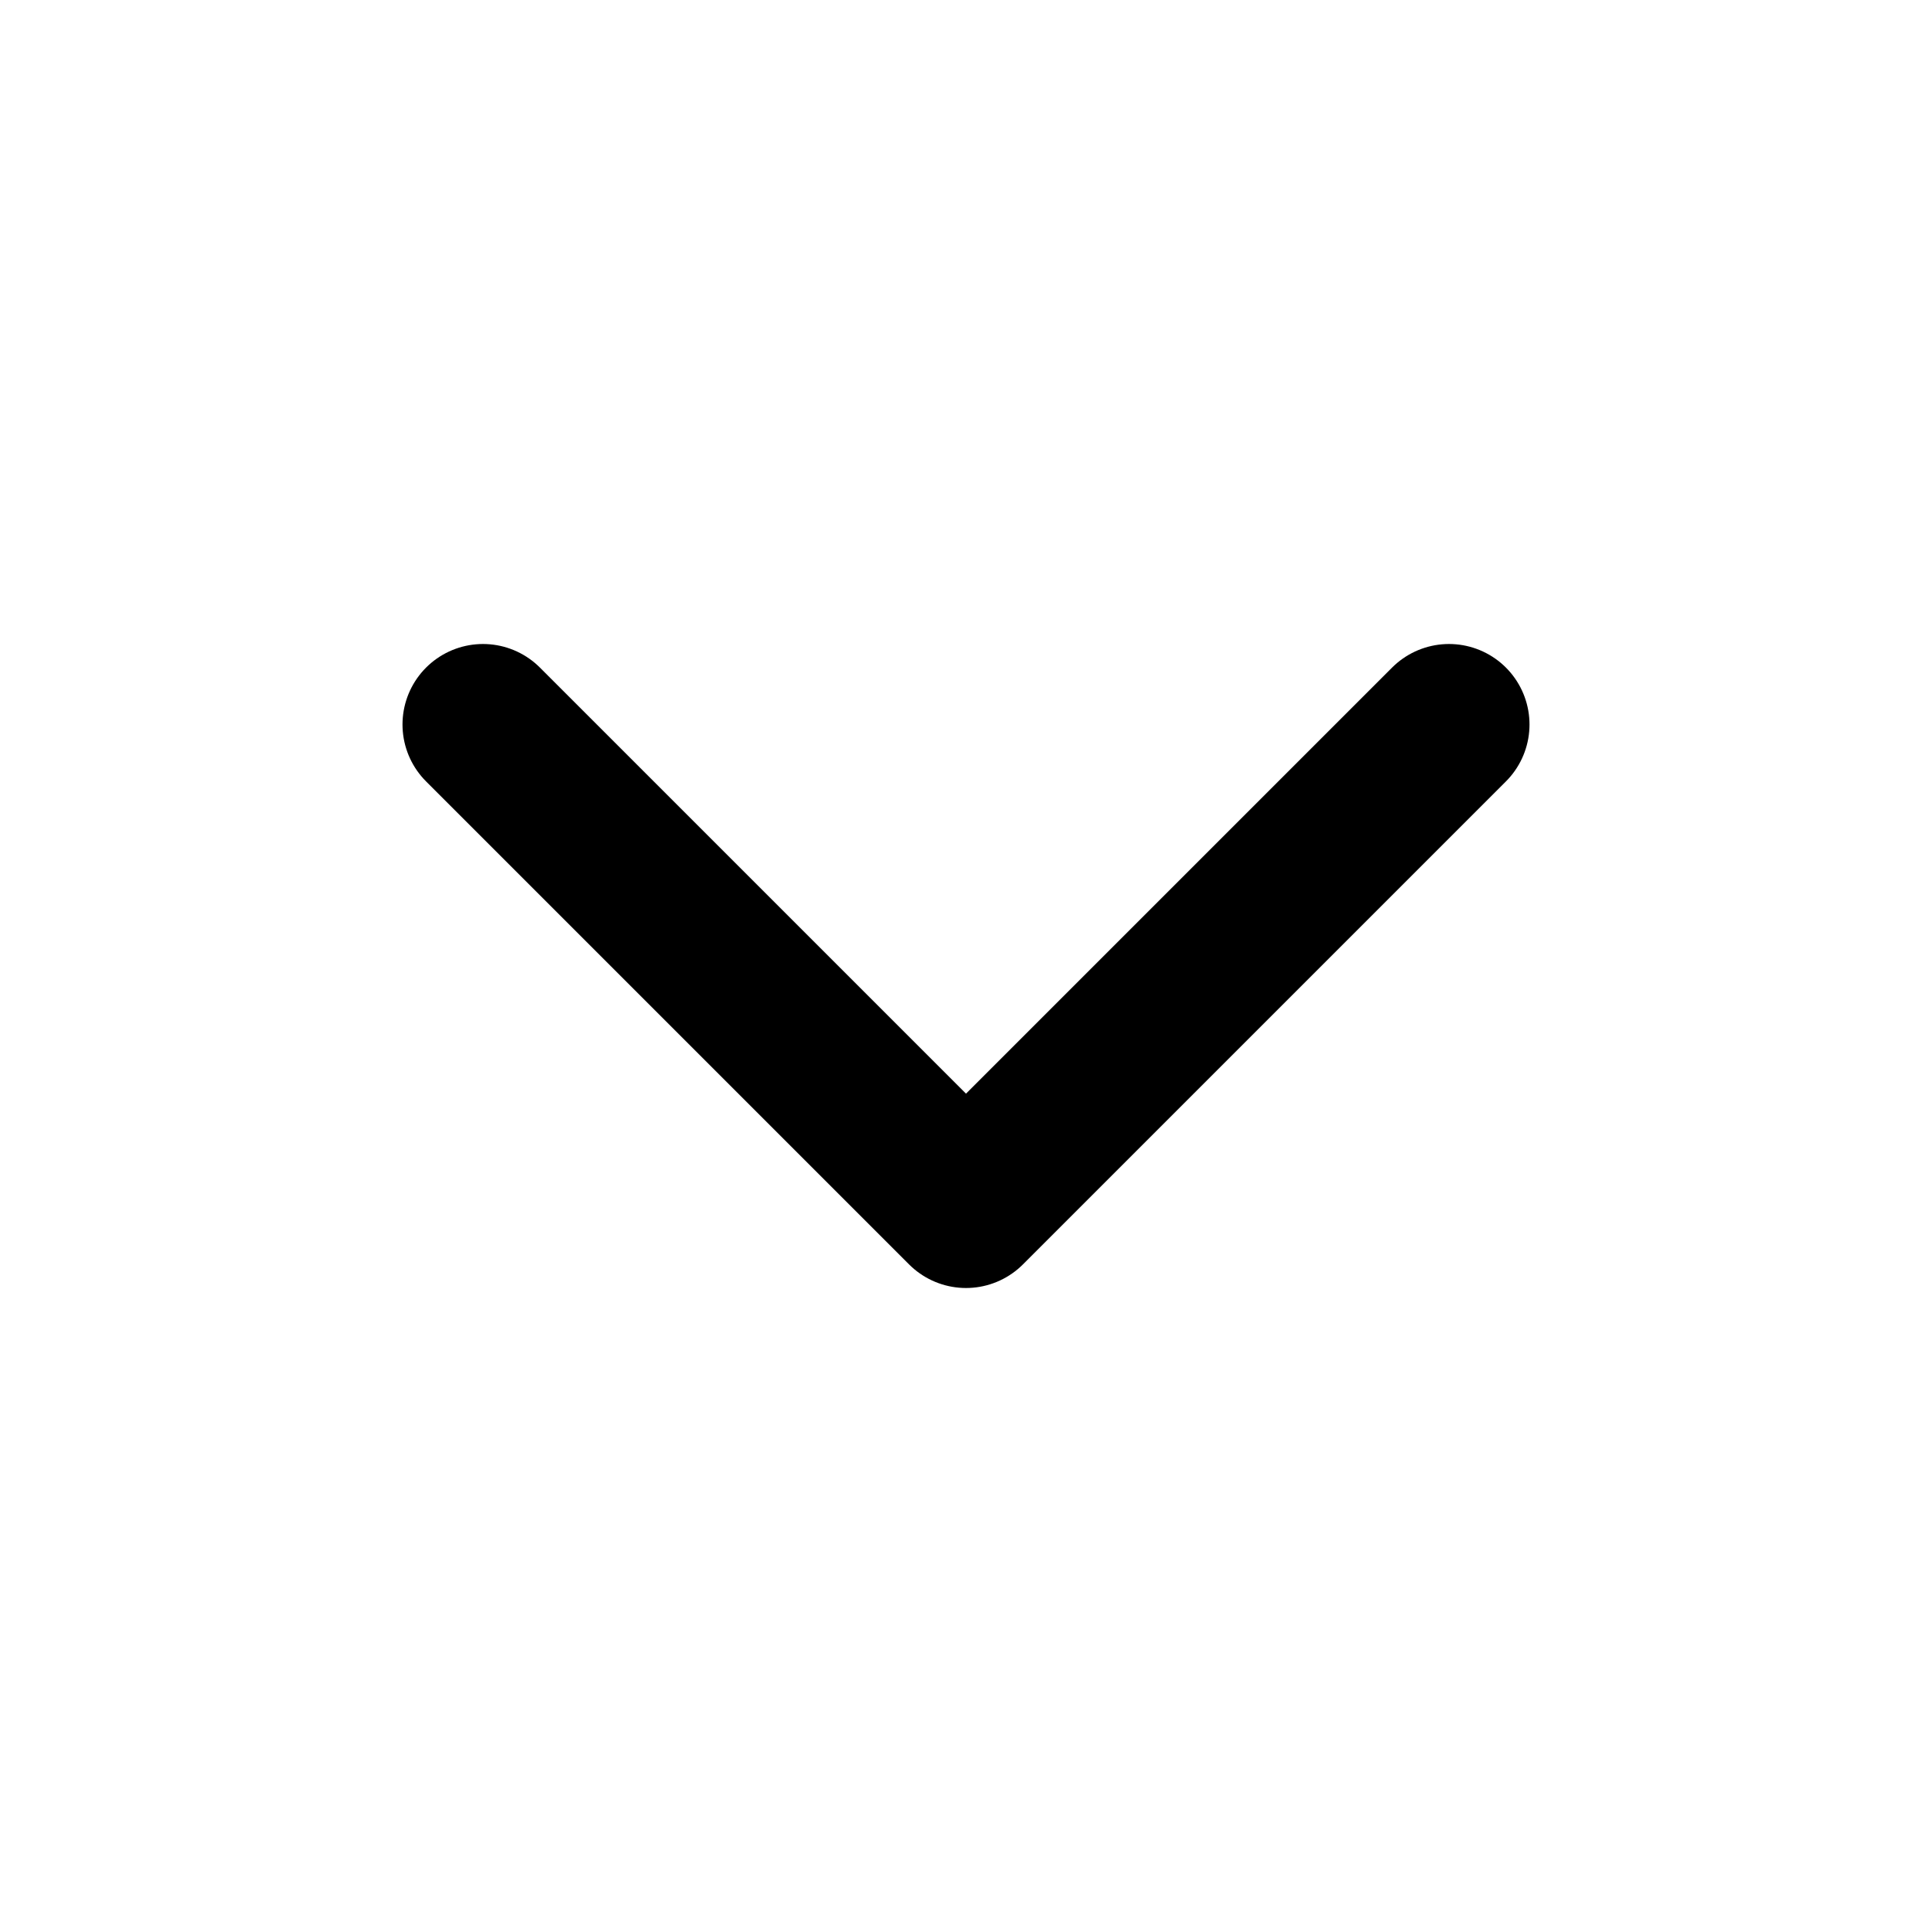
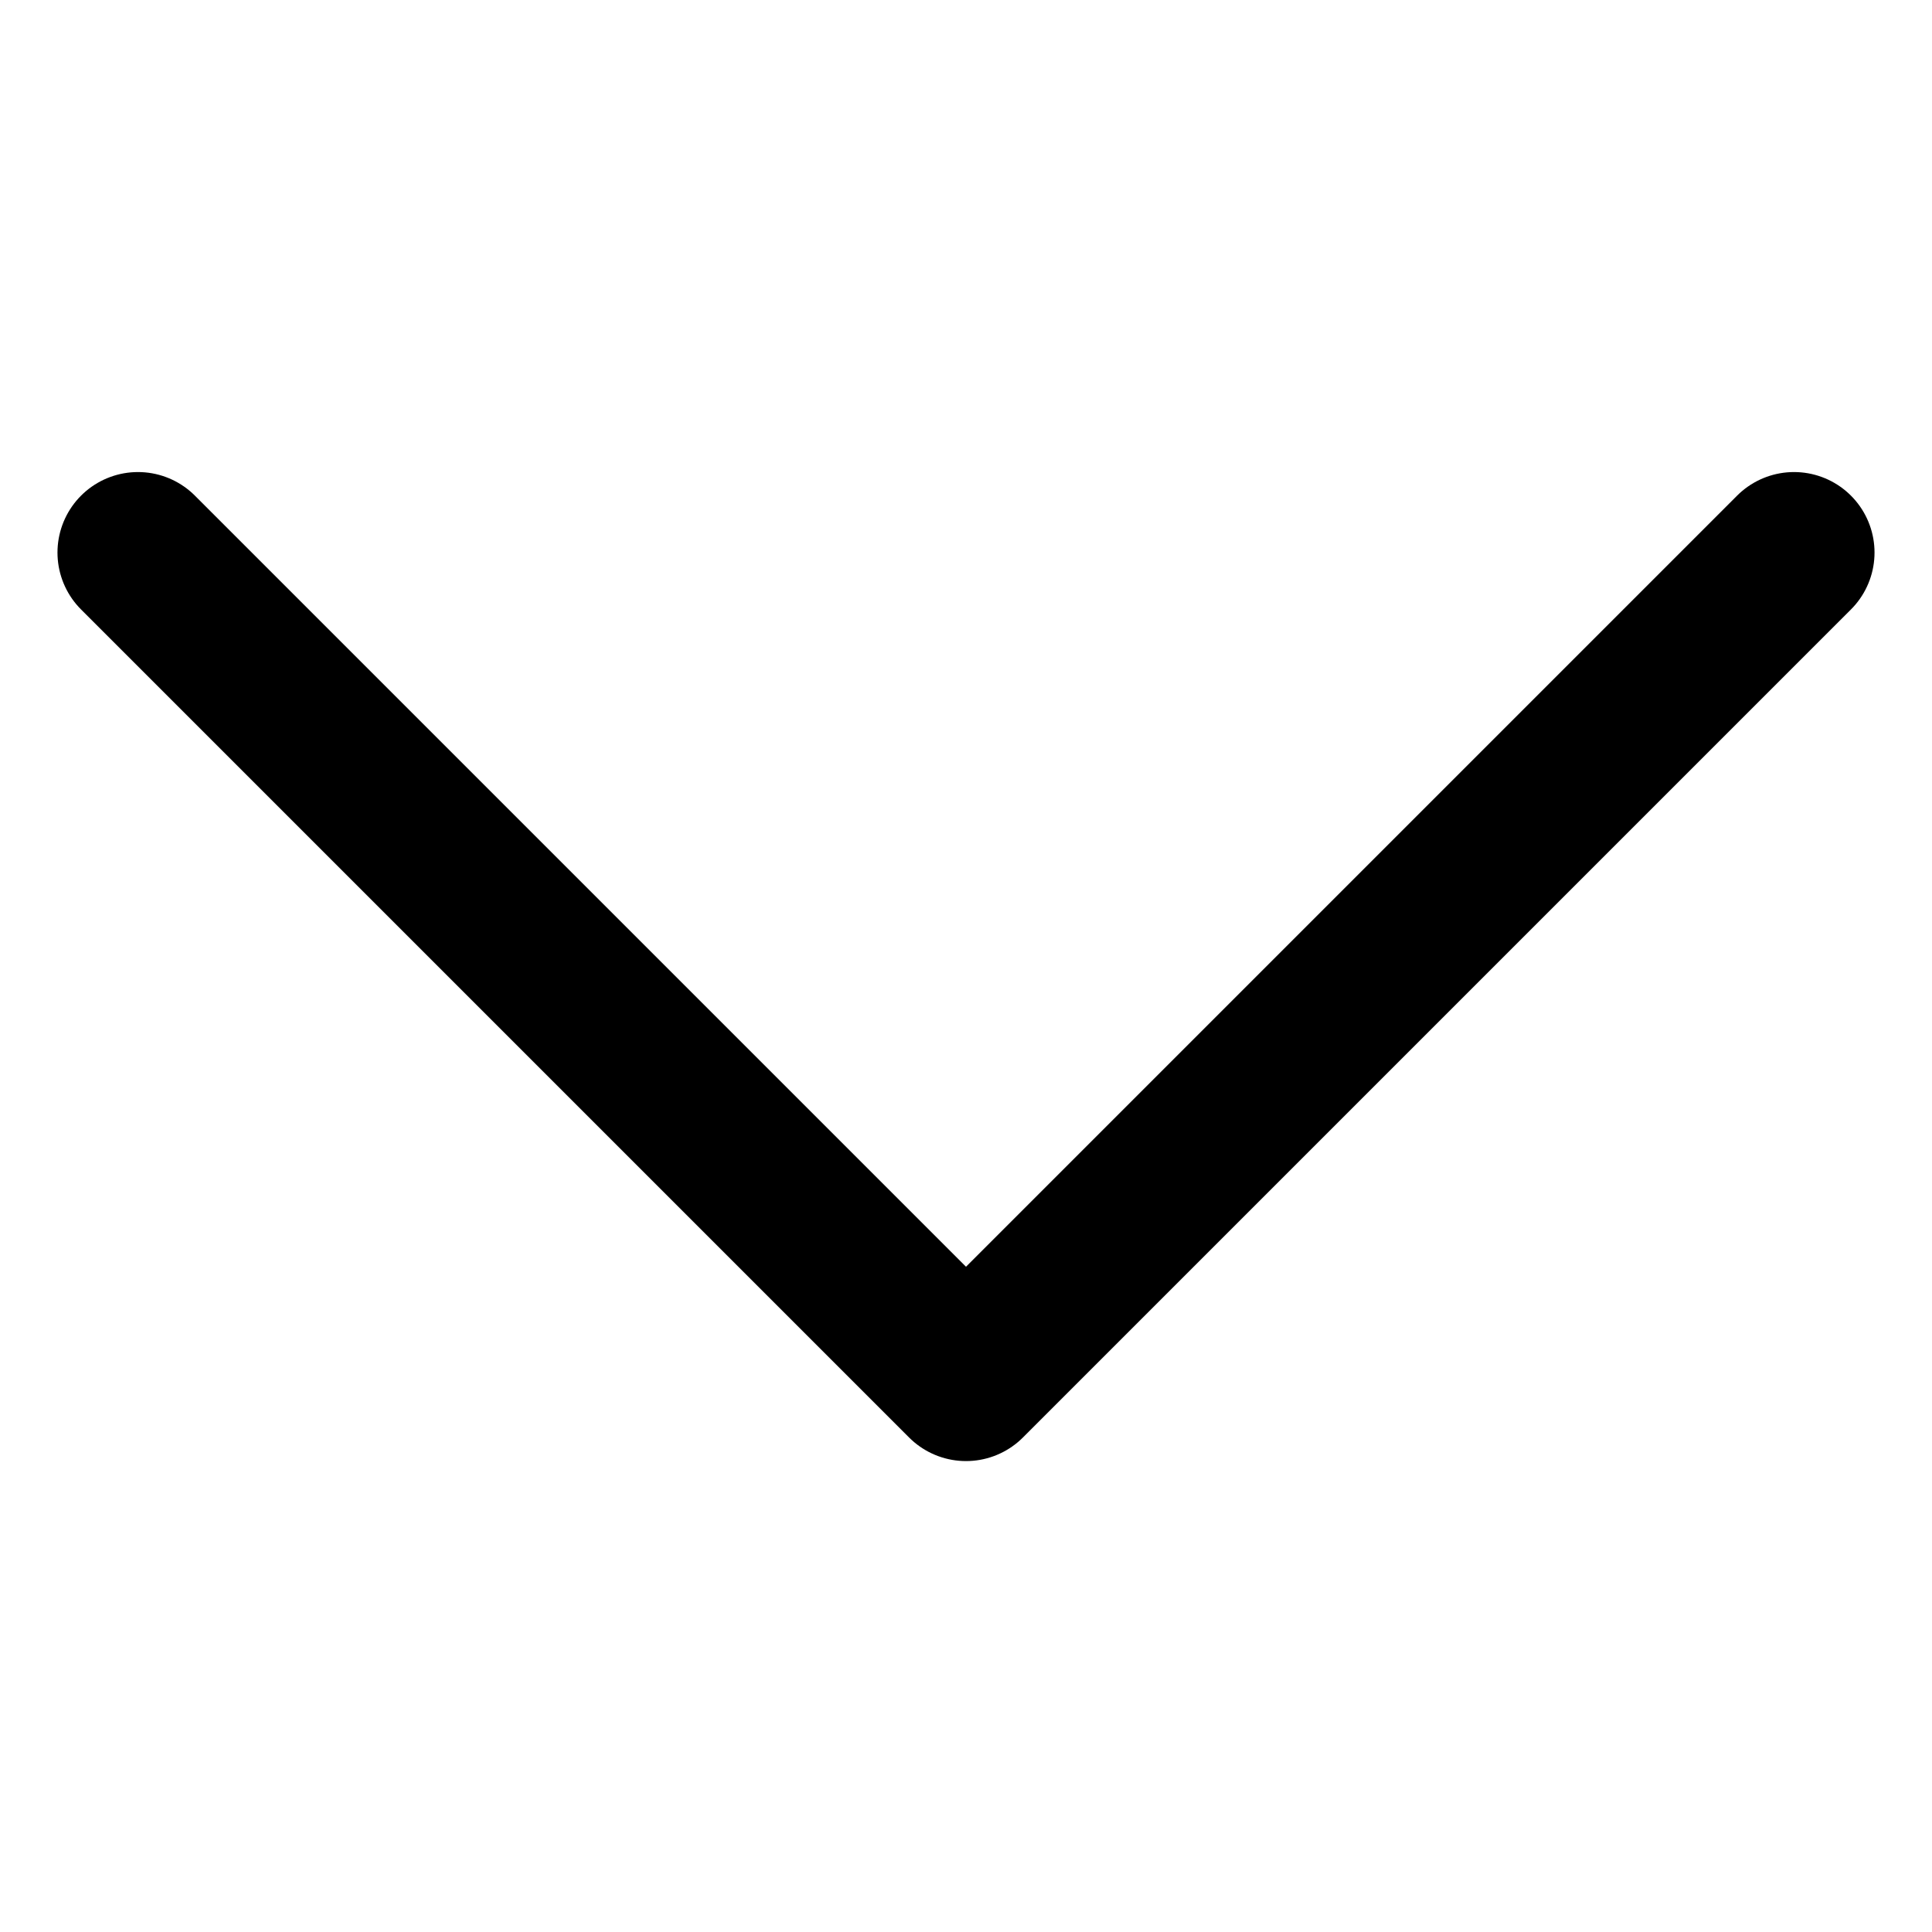
<svg xmlns="http://www.w3.org/2000/svg" width="24" height="24" viewBox="0 0 24 24" fill="none" stroke="currentColor" stroke-width="2" stroke-linecap="round" stroke-linejoin="round">
-   <path d="m6 9 6 6 6-6" />
+   <path d="M1.714 6.864 L12 17.15 L22.286 6.864" />
</svg>
